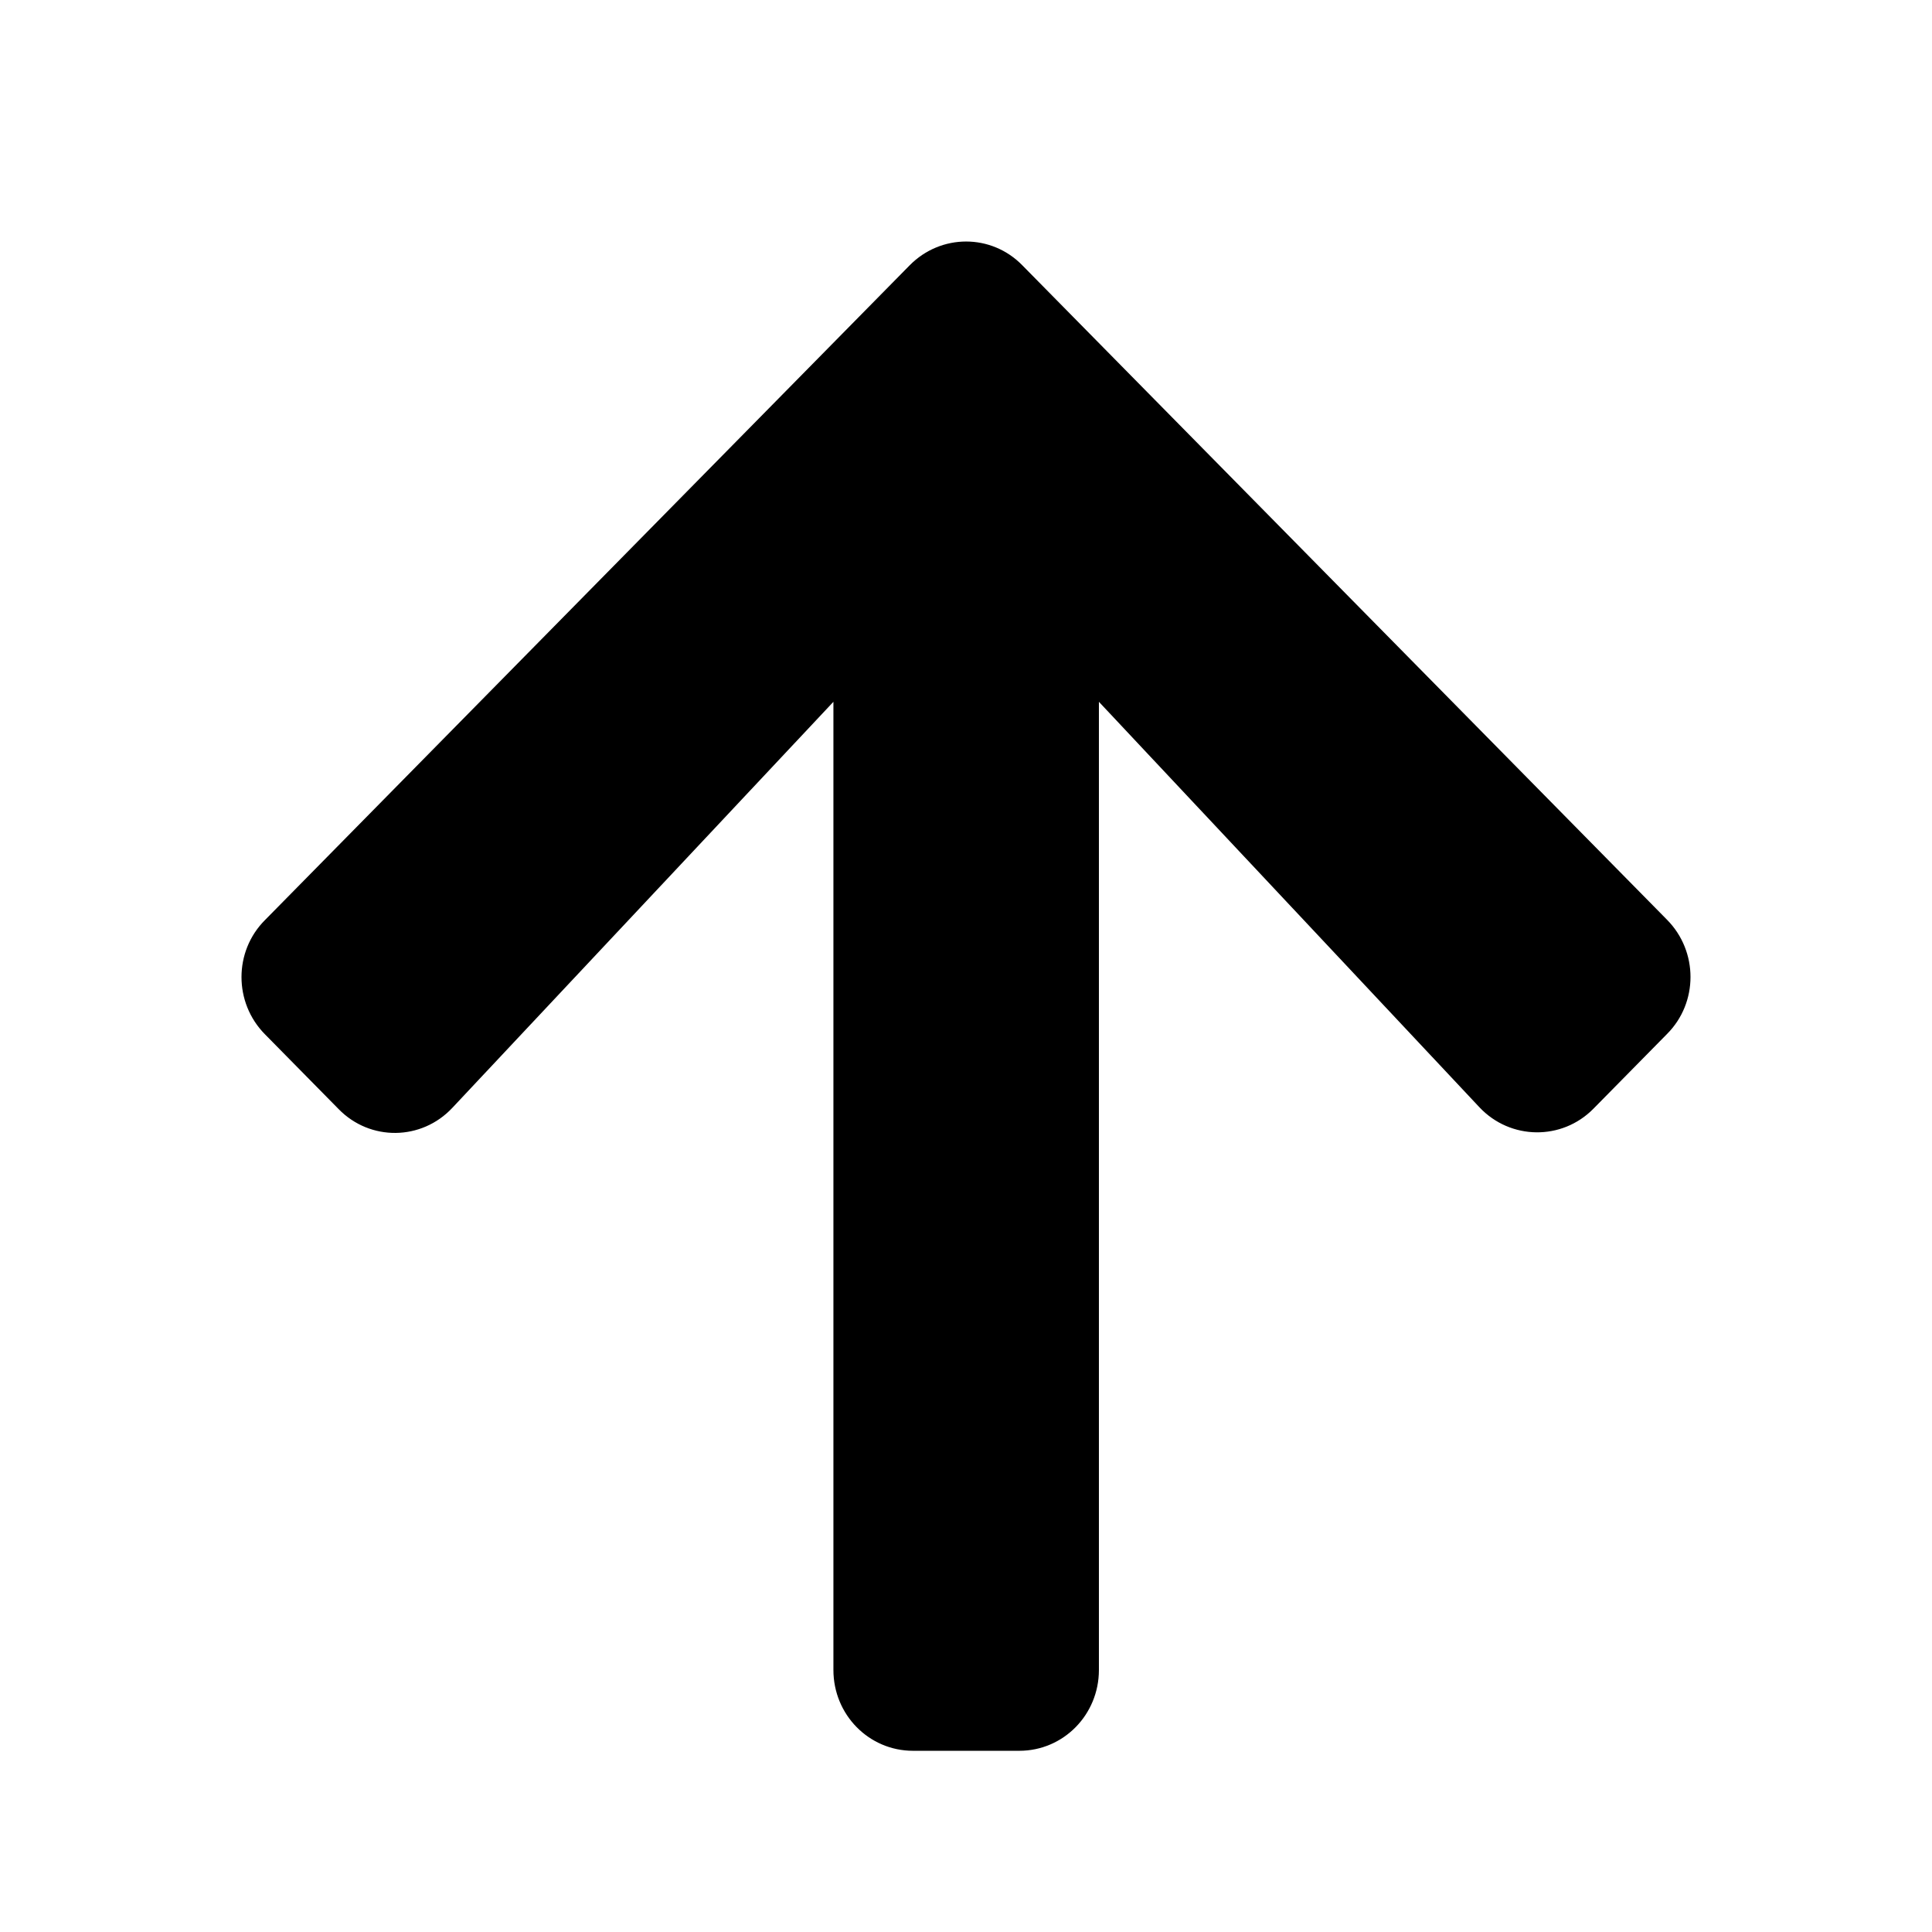
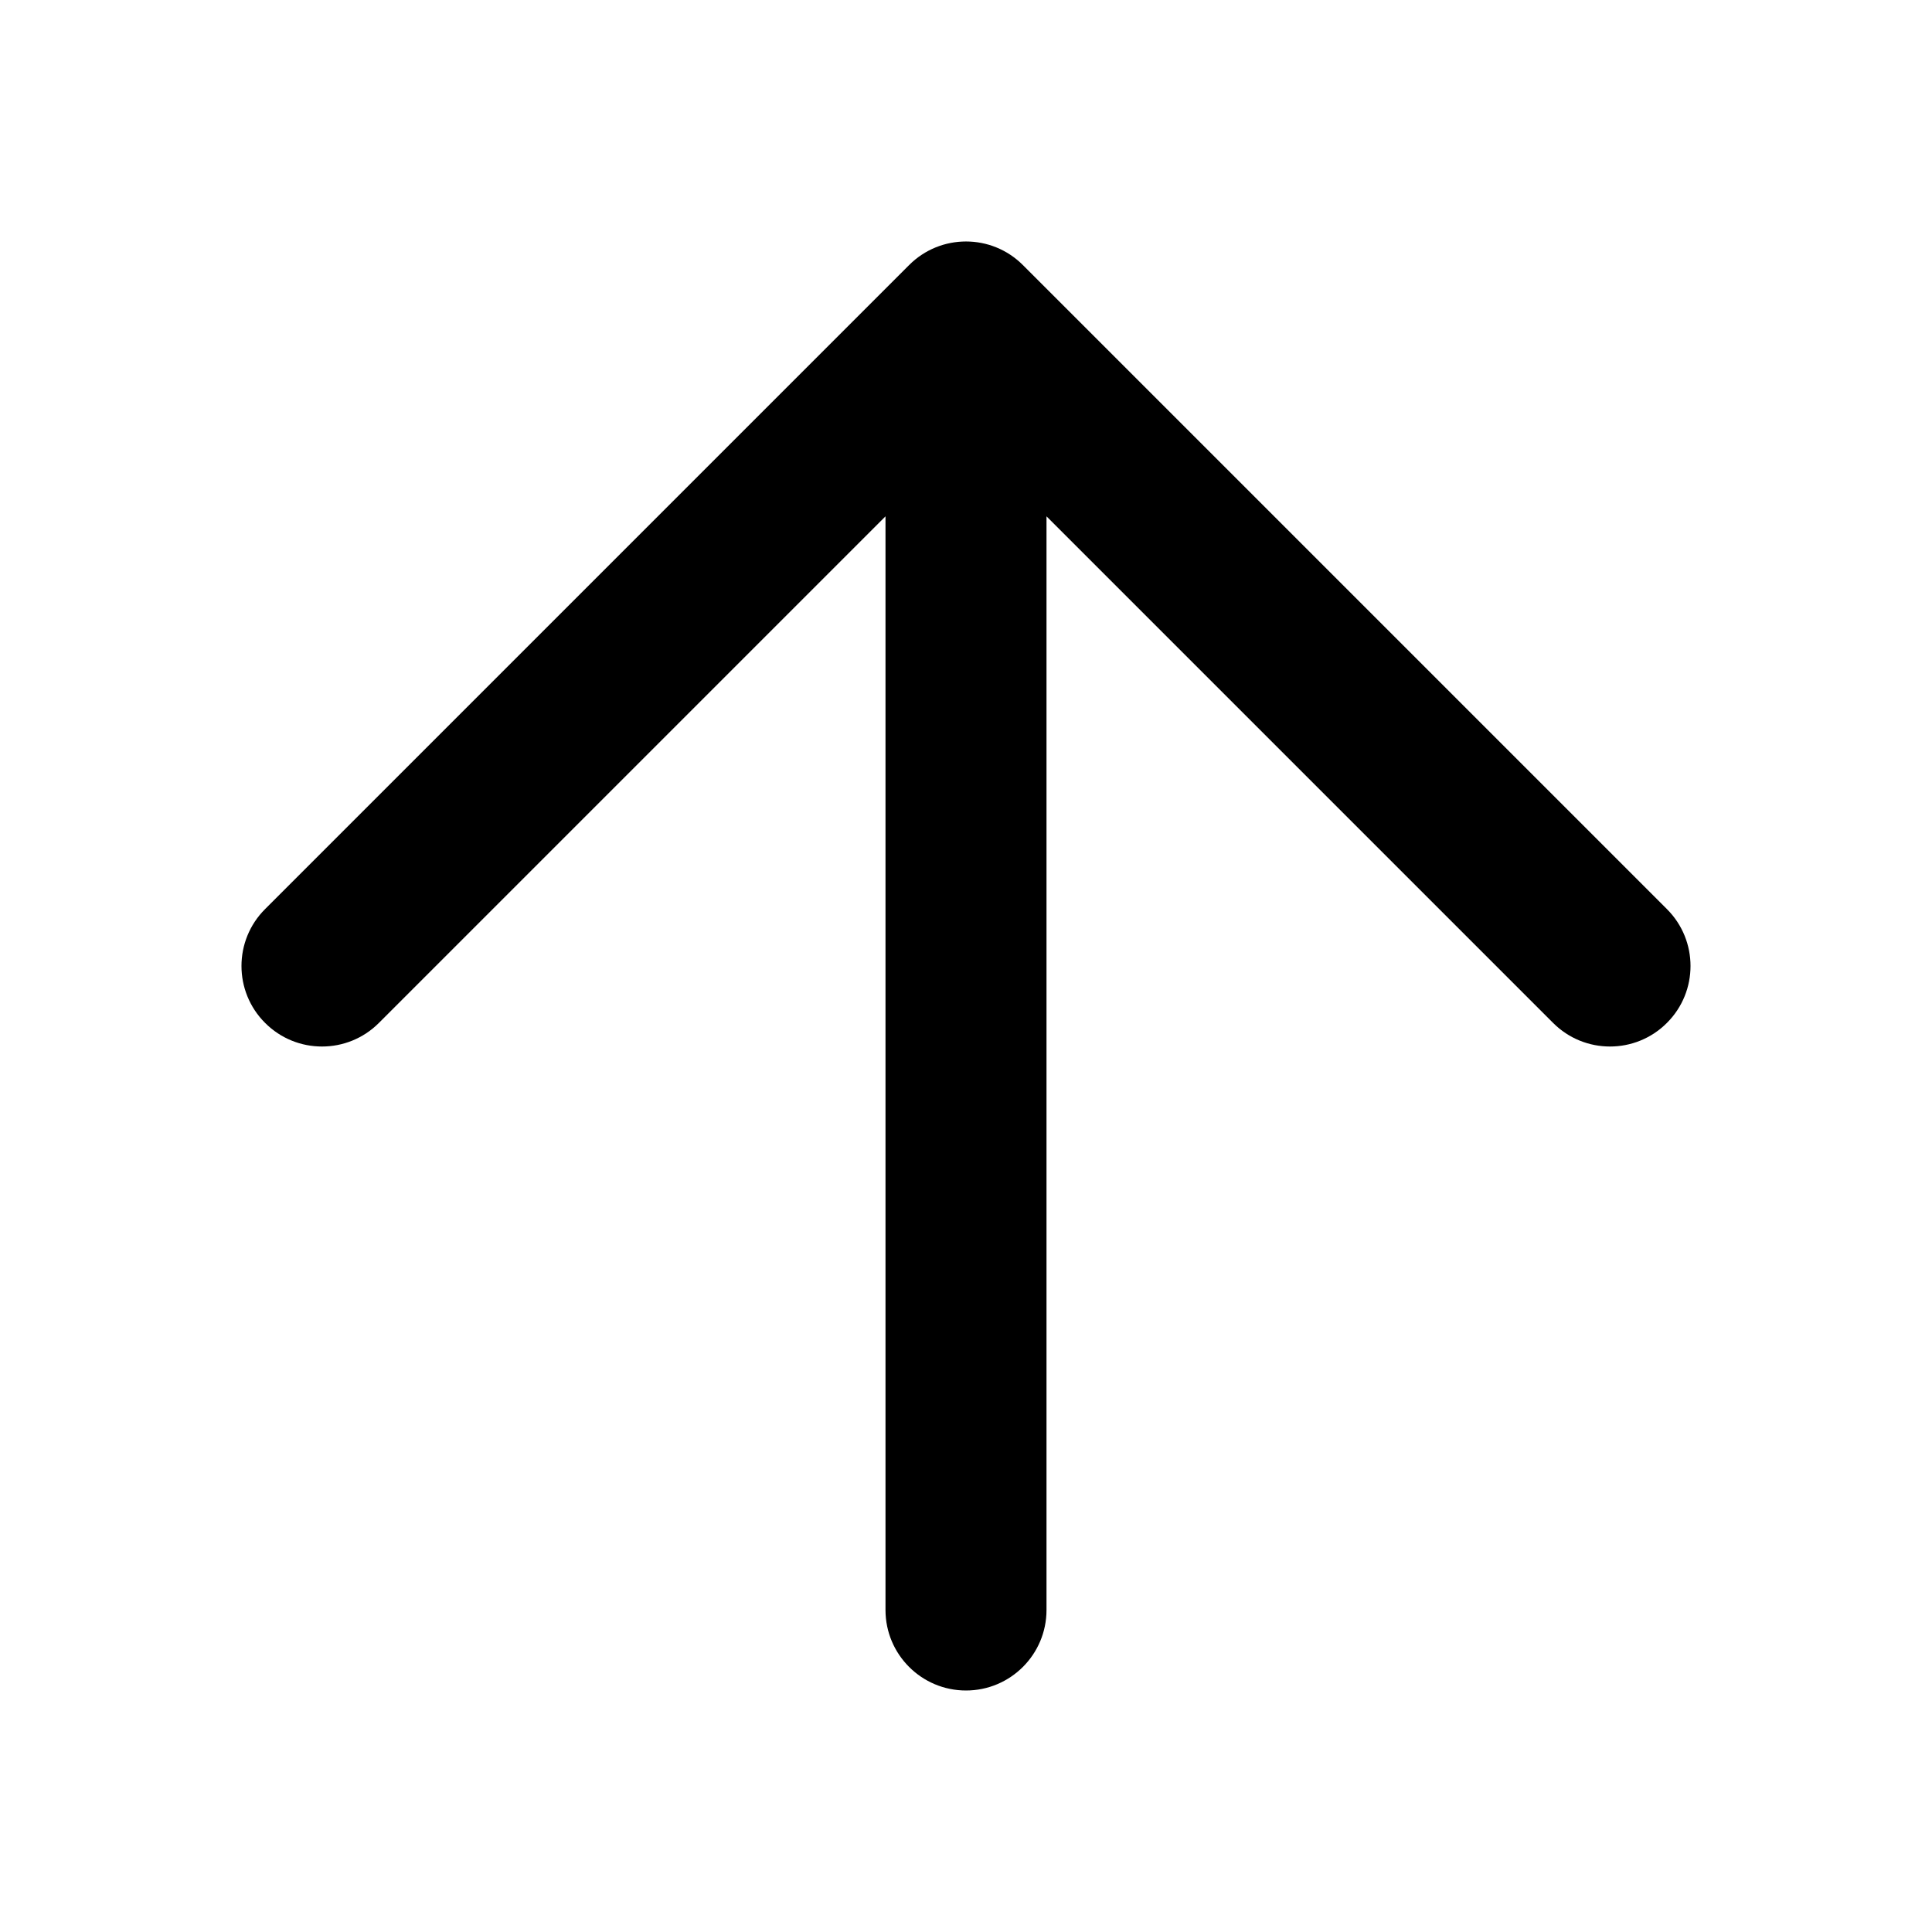
<svg xmlns="http://www.w3.org/2000/svg" width="24" height="24" viewBox="0 0 24 24" fill="none">
-   <path d="M4.206 13.777L3.291 12.848C2.903 12.455 2.903 11.819 3.291 11.43L11.301 3.295C11.689 2.902 12.315 2.902 12.699 3.295L20.709 11.426C21.097 11.819 21.097 12.455 20.709 12.844L19.794 13.773C19.402 14.171 18.763 14.162 18.38 13.757L13.651 8.718L13.651 20.745C13.651 21.301 13.21 21.749 12.662 21.749H11.342C10.794 21.749 10.353 21.301 10.353 20.745L10.353 8.718L5.62 13.761C5.237 14.171 4.598 14.179 4.206 13.777V13.777Z" fill="currentColor" />
+   <path d="M11 20C11 20.552 11.448 21 12 21C12.552 21 13 20.552 13 20H11ZM12 4L12.707 3.293C12.317 2.902 11.683 2.902 11.293 3.293L12 4ZM3.293 11.293C2.902 11.683 2.902 12.317 3.293 12.707C3.683 13.098 4.317 13.098 4.707 12.707L3.293 11.293ZM19.293 12.707C19.683 13.098 20.317 13.098 20.707 12.707C21.098 12.317 21.098 11.683 20.707 11.293L19.293 12.707ZM13 20V4H11V20H13ZM4.707 12.707L12.707 4.707L11.293 3.293L3.293 11.293L4.707 12.707ZM11.293 4.707L19.293 12.707L20.707 11.293L12.707 3.293L11.293 4.707Z" fill="currentColor" />
</svg>
